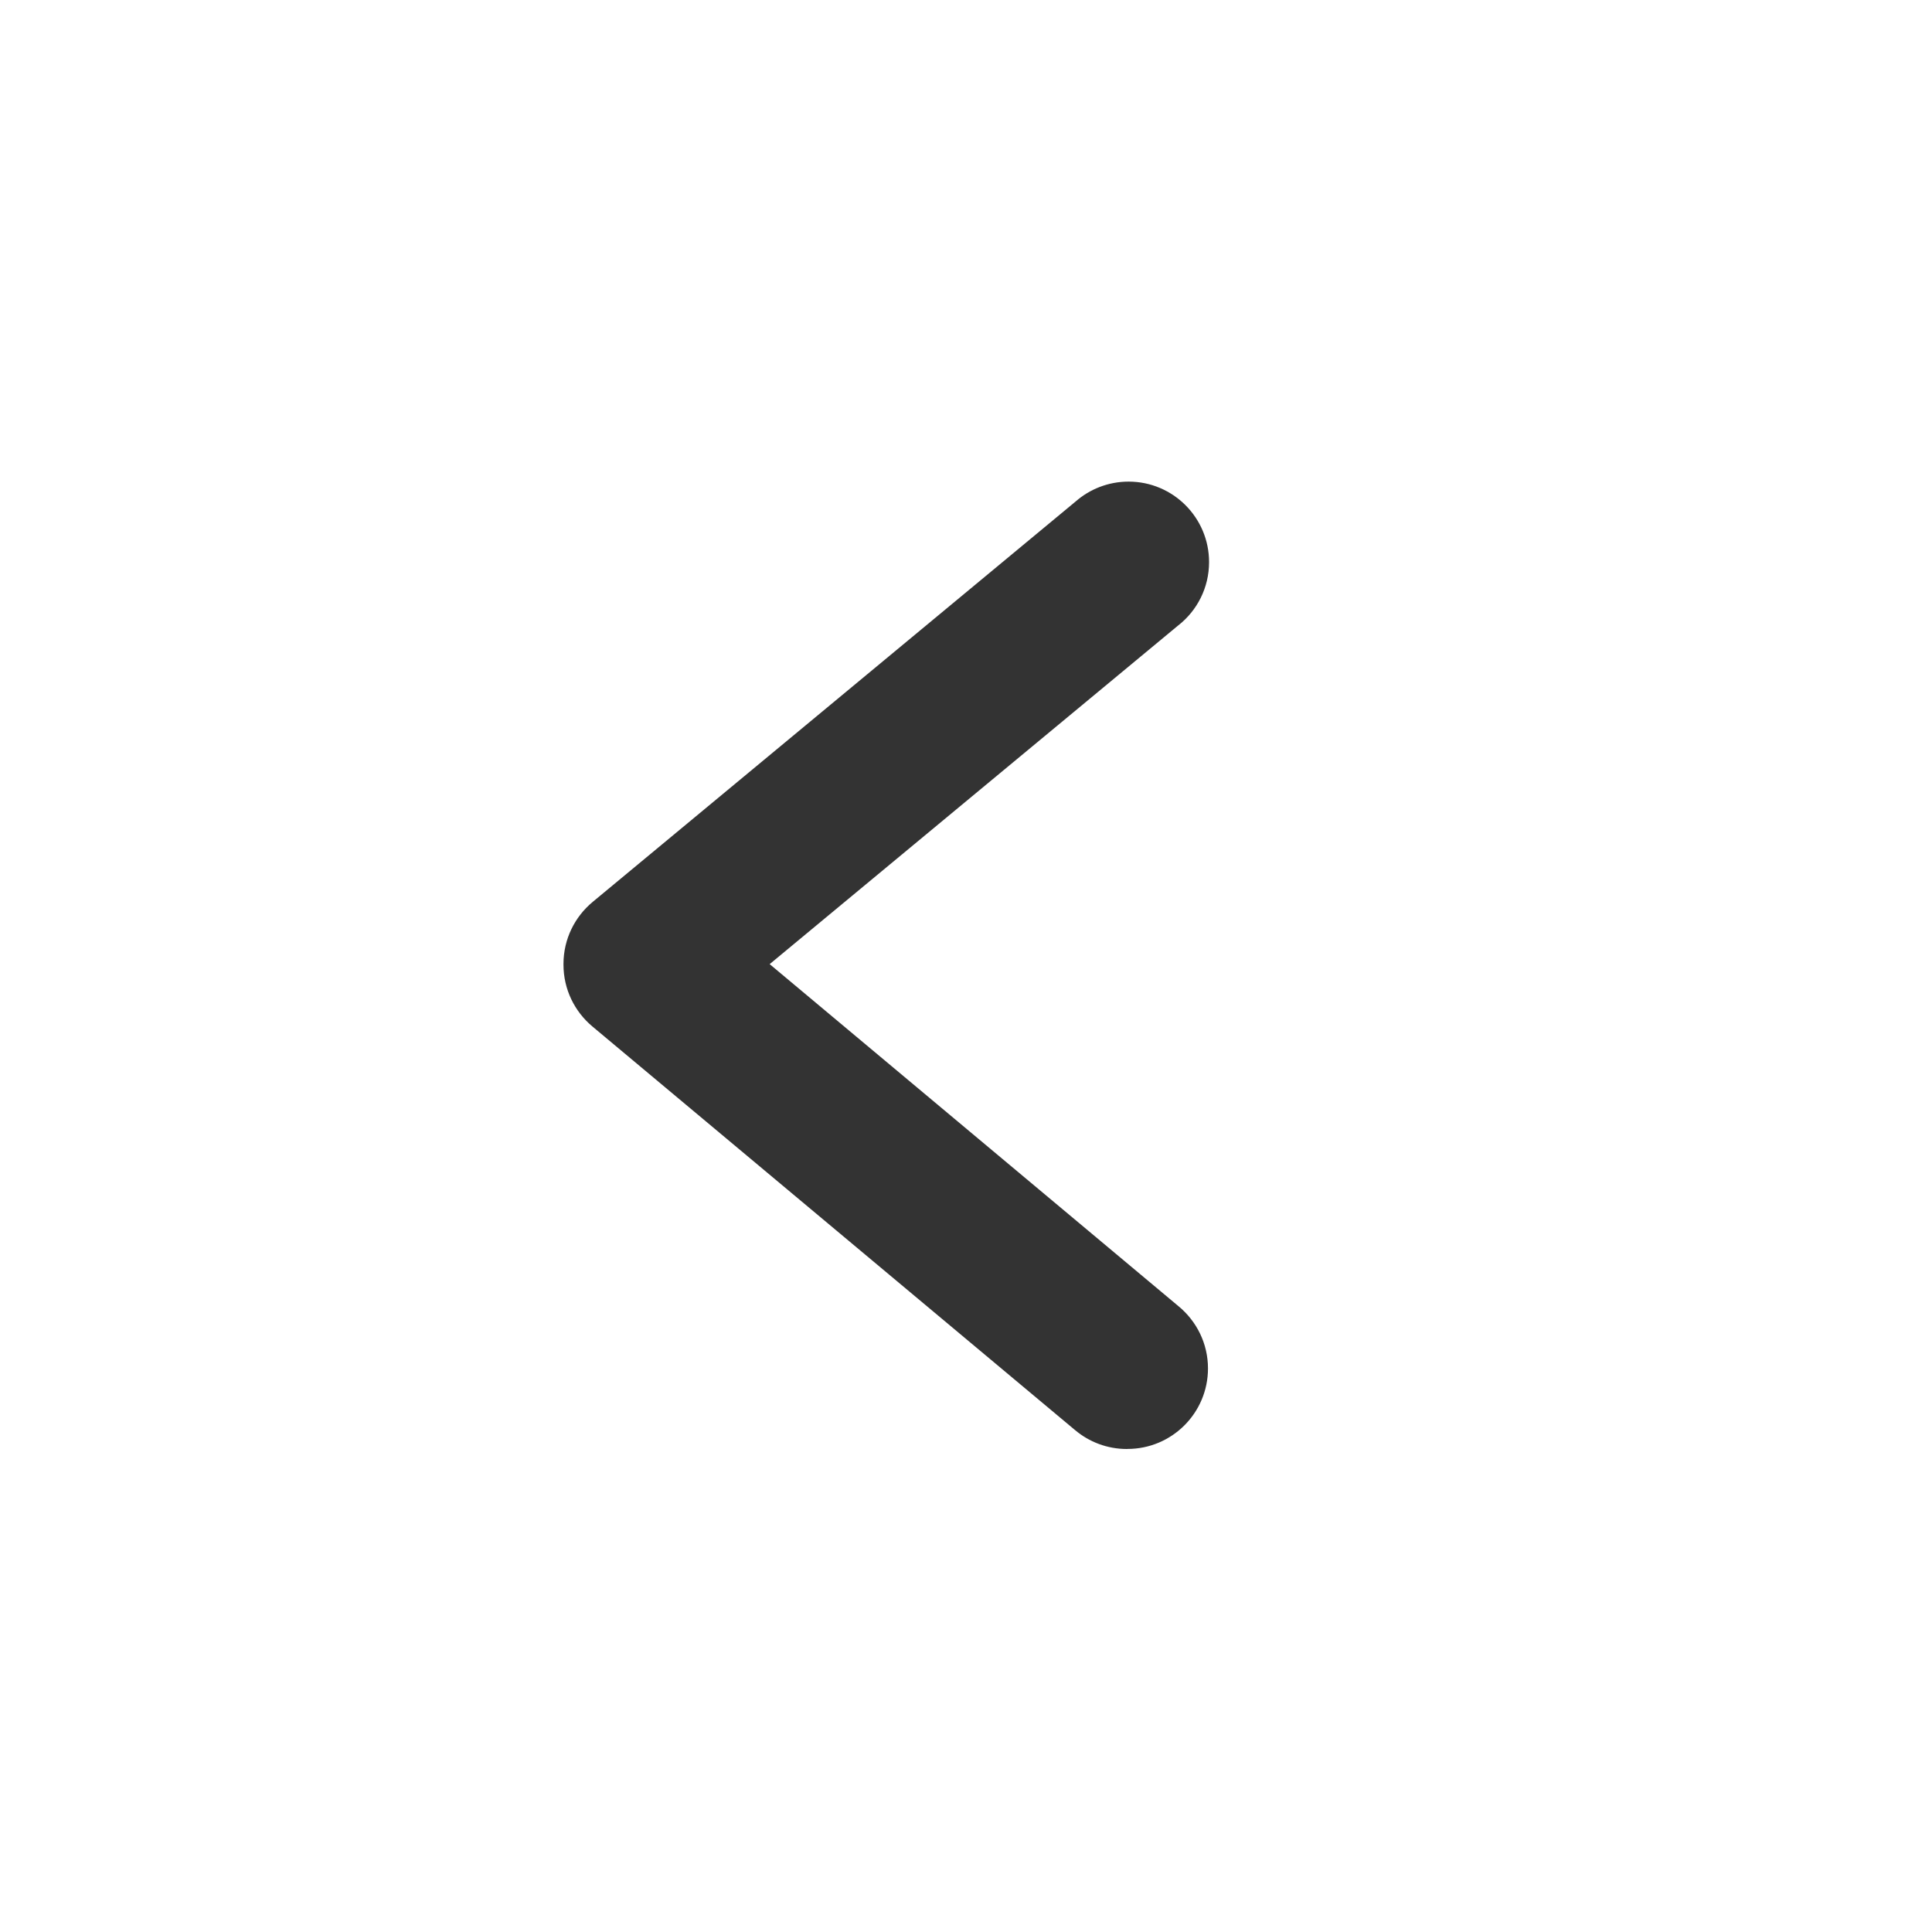
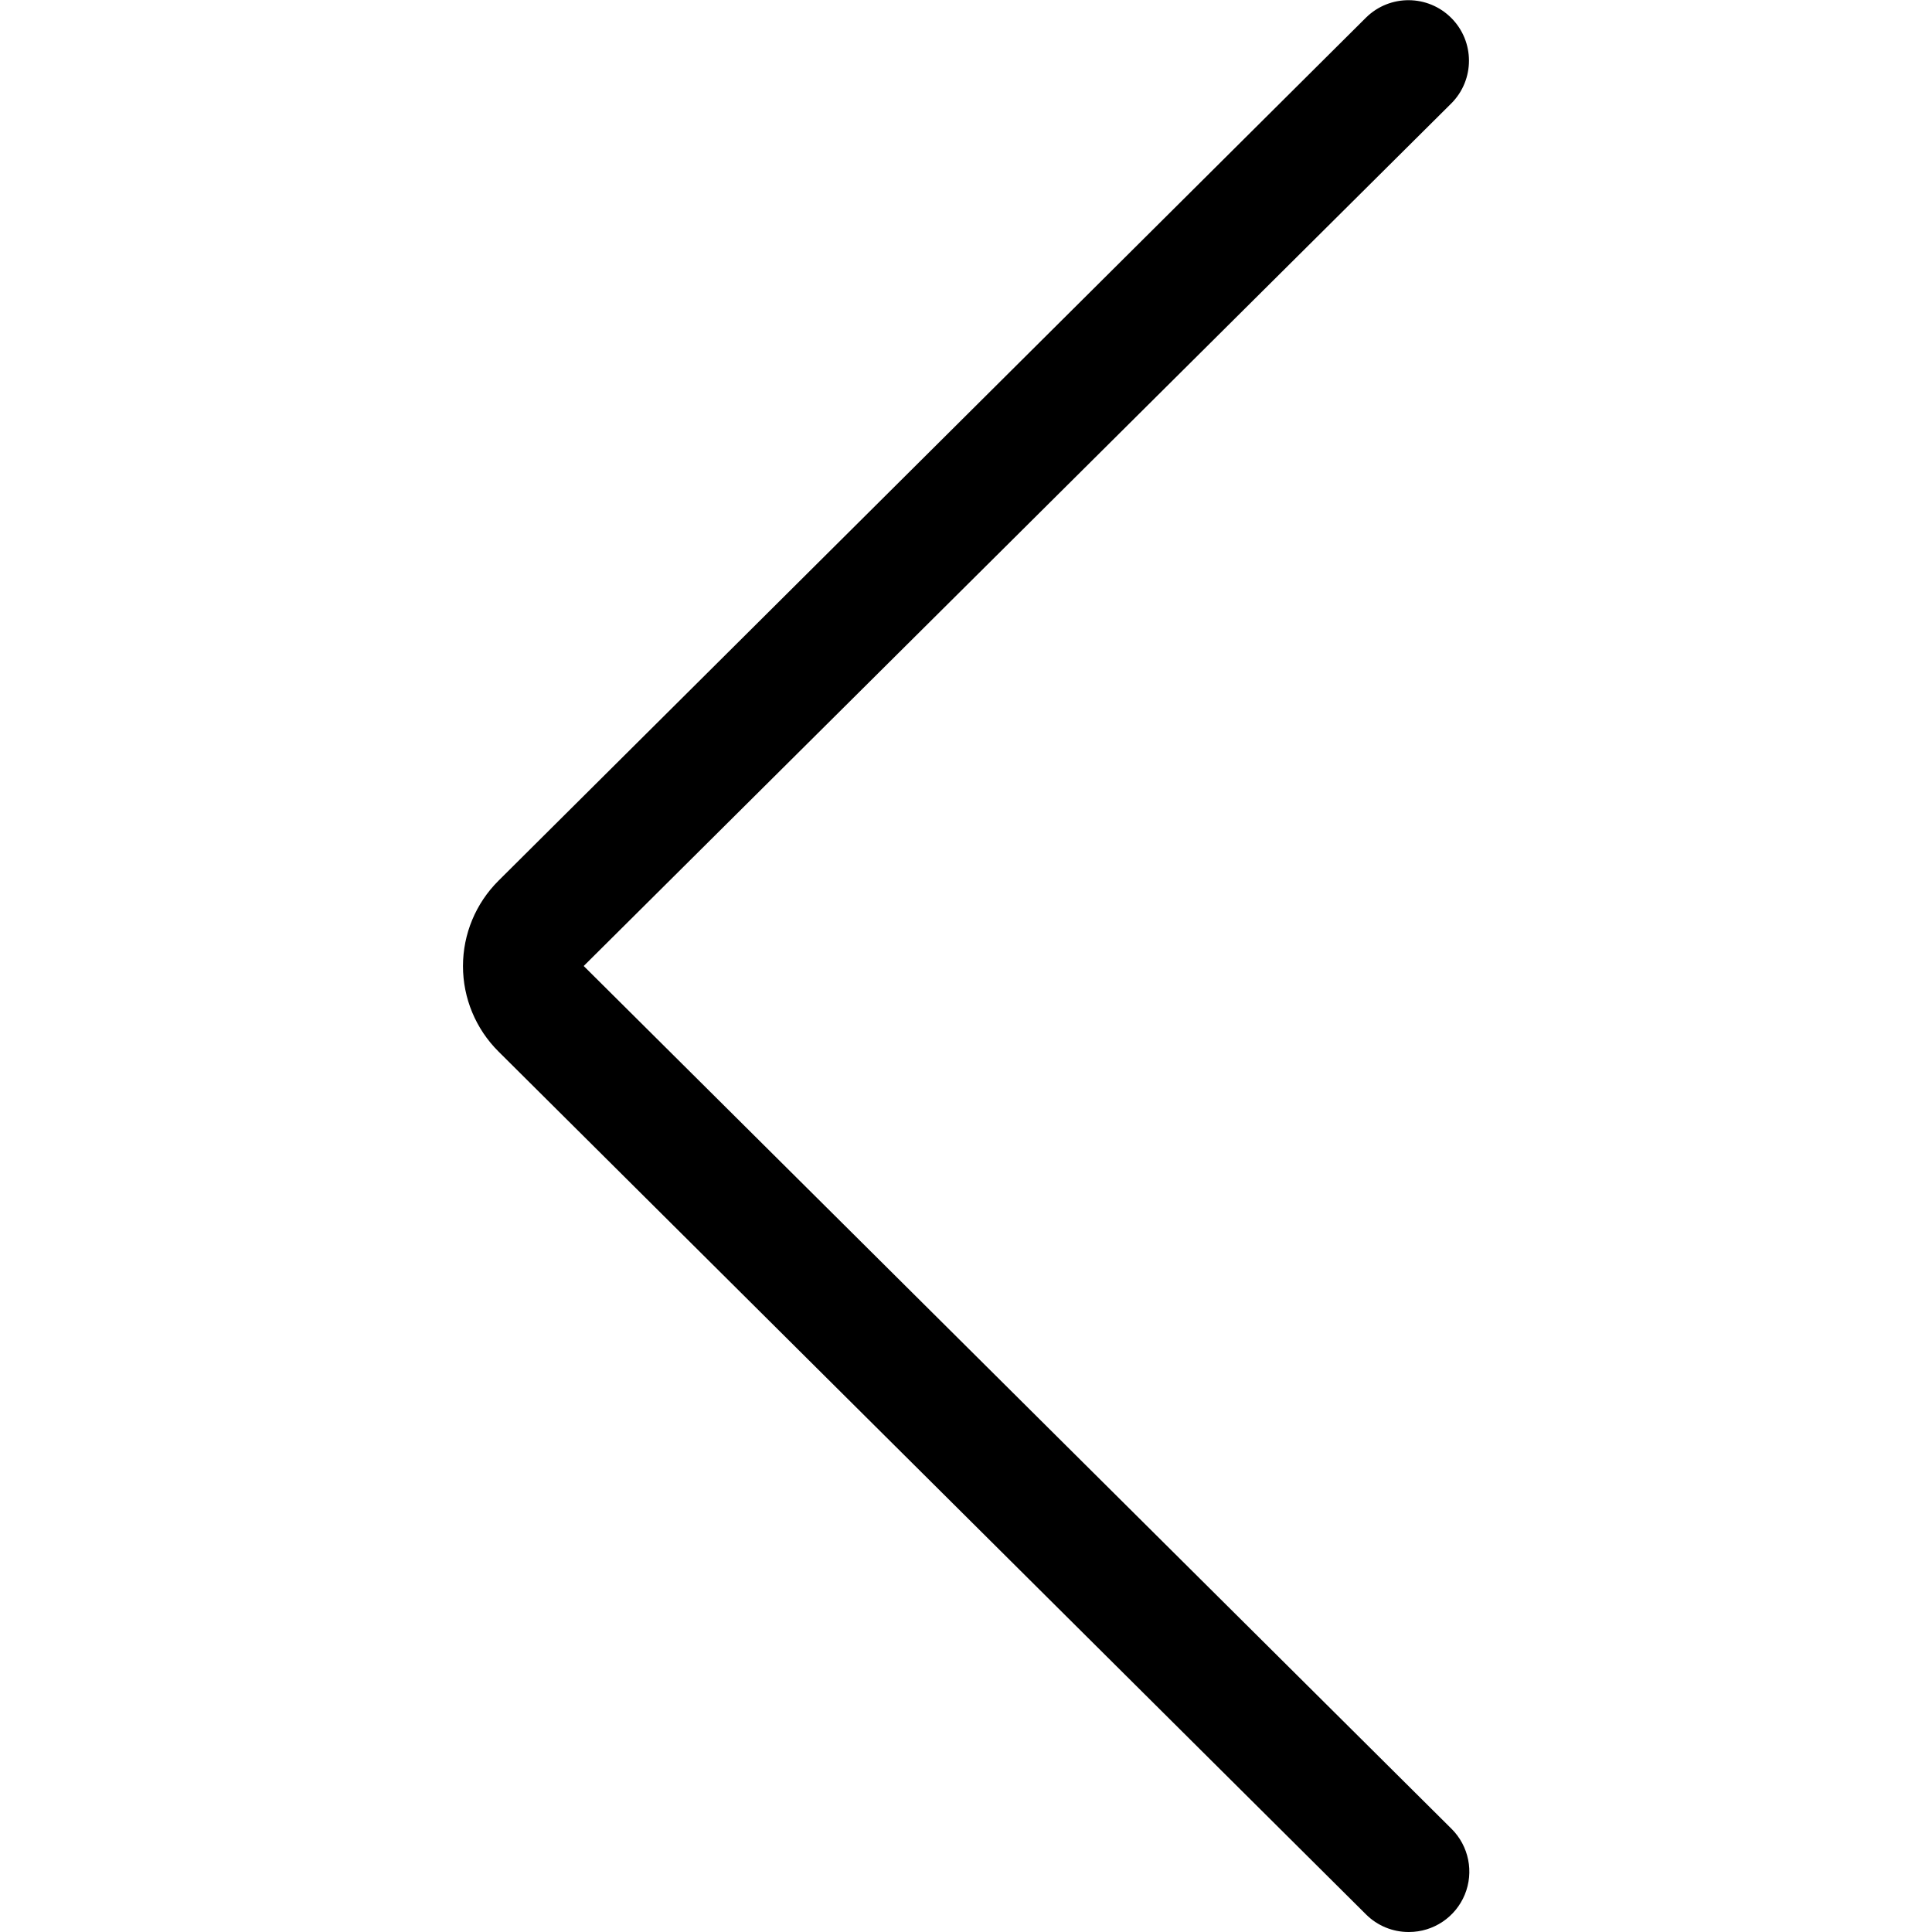
- <svg xmlns="http://www.w3.org/2000/svg" version="1.1" width="32" height="32" viewBox="0 0 32 32">
-   <path fill="#333" d="M18.667 24c-0.001 0-0.001 0-0.002 0-0.326 0-0.625-0.117-0.857-0.312l0.002 0.002-8-6.69c-0.292-0.246-0.477-0.612-0.477-1.022 0-0.005 0-0.010 0-0.016v0.001c0.001-0.411 0.188-0.778 0.481-1.022l0.002-0.002 8-6.633c0.233-0.204 0.541-0.329 0.877-0.329 0.736 0 1.333 0.597 1.333 1.333 0 0.425-0.198 0.803-0.508 1.047l-0.003 0.002-6.767 5.61 6.773 5.667c0.298 0.246 0.487 0.616 0.487 1.030 0 0.736-0.597 1.333-1.333 1.333-0.004 0-0.007 0-0.011-0h0.001z" />
+ <svg xmlns="http://www.w3.org/2000/svg" width="32" height="32">
+   <path d="M23.333 32h-.002a.996.996 0 0 1-.704-.29L8.257 17.417a1.995 1.995 0 0 1 0-2.83L22.627.29a1.002 1.002 0 0 1 1.414 1.42L9.668 16l14.373 14.29a1 1 0 0 1-.704 1.71h-.003z" />
</svg>
